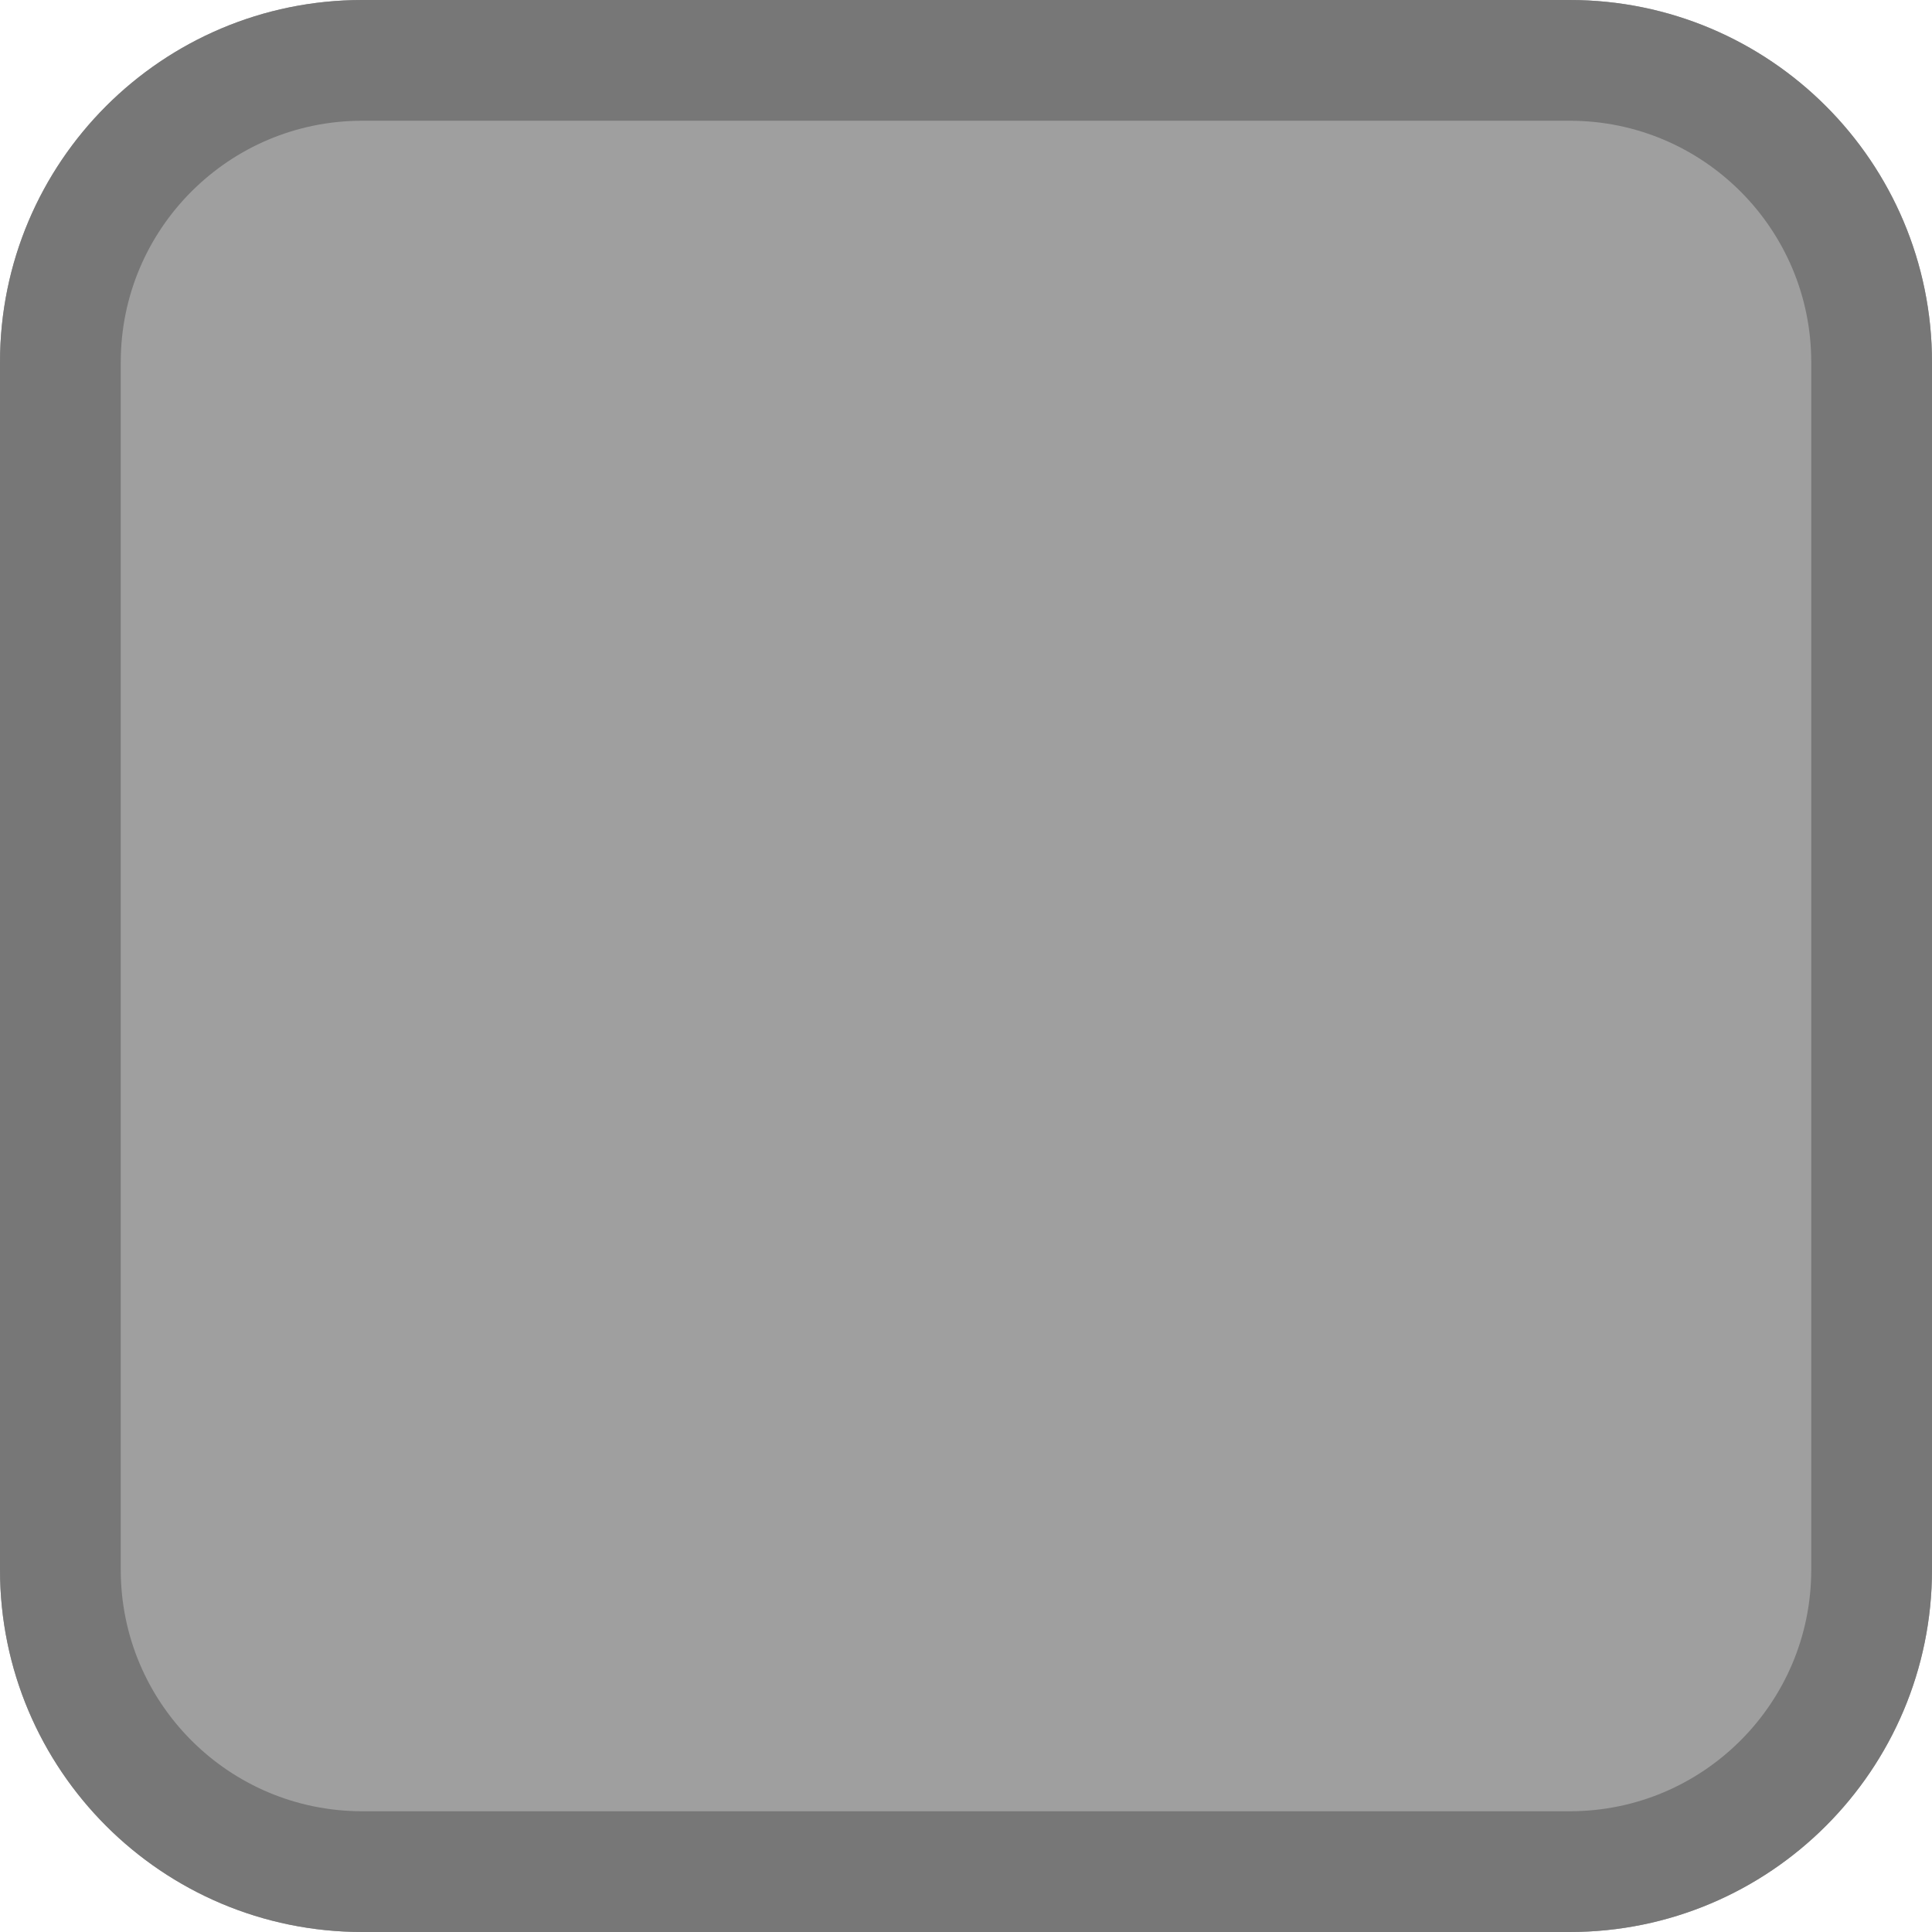
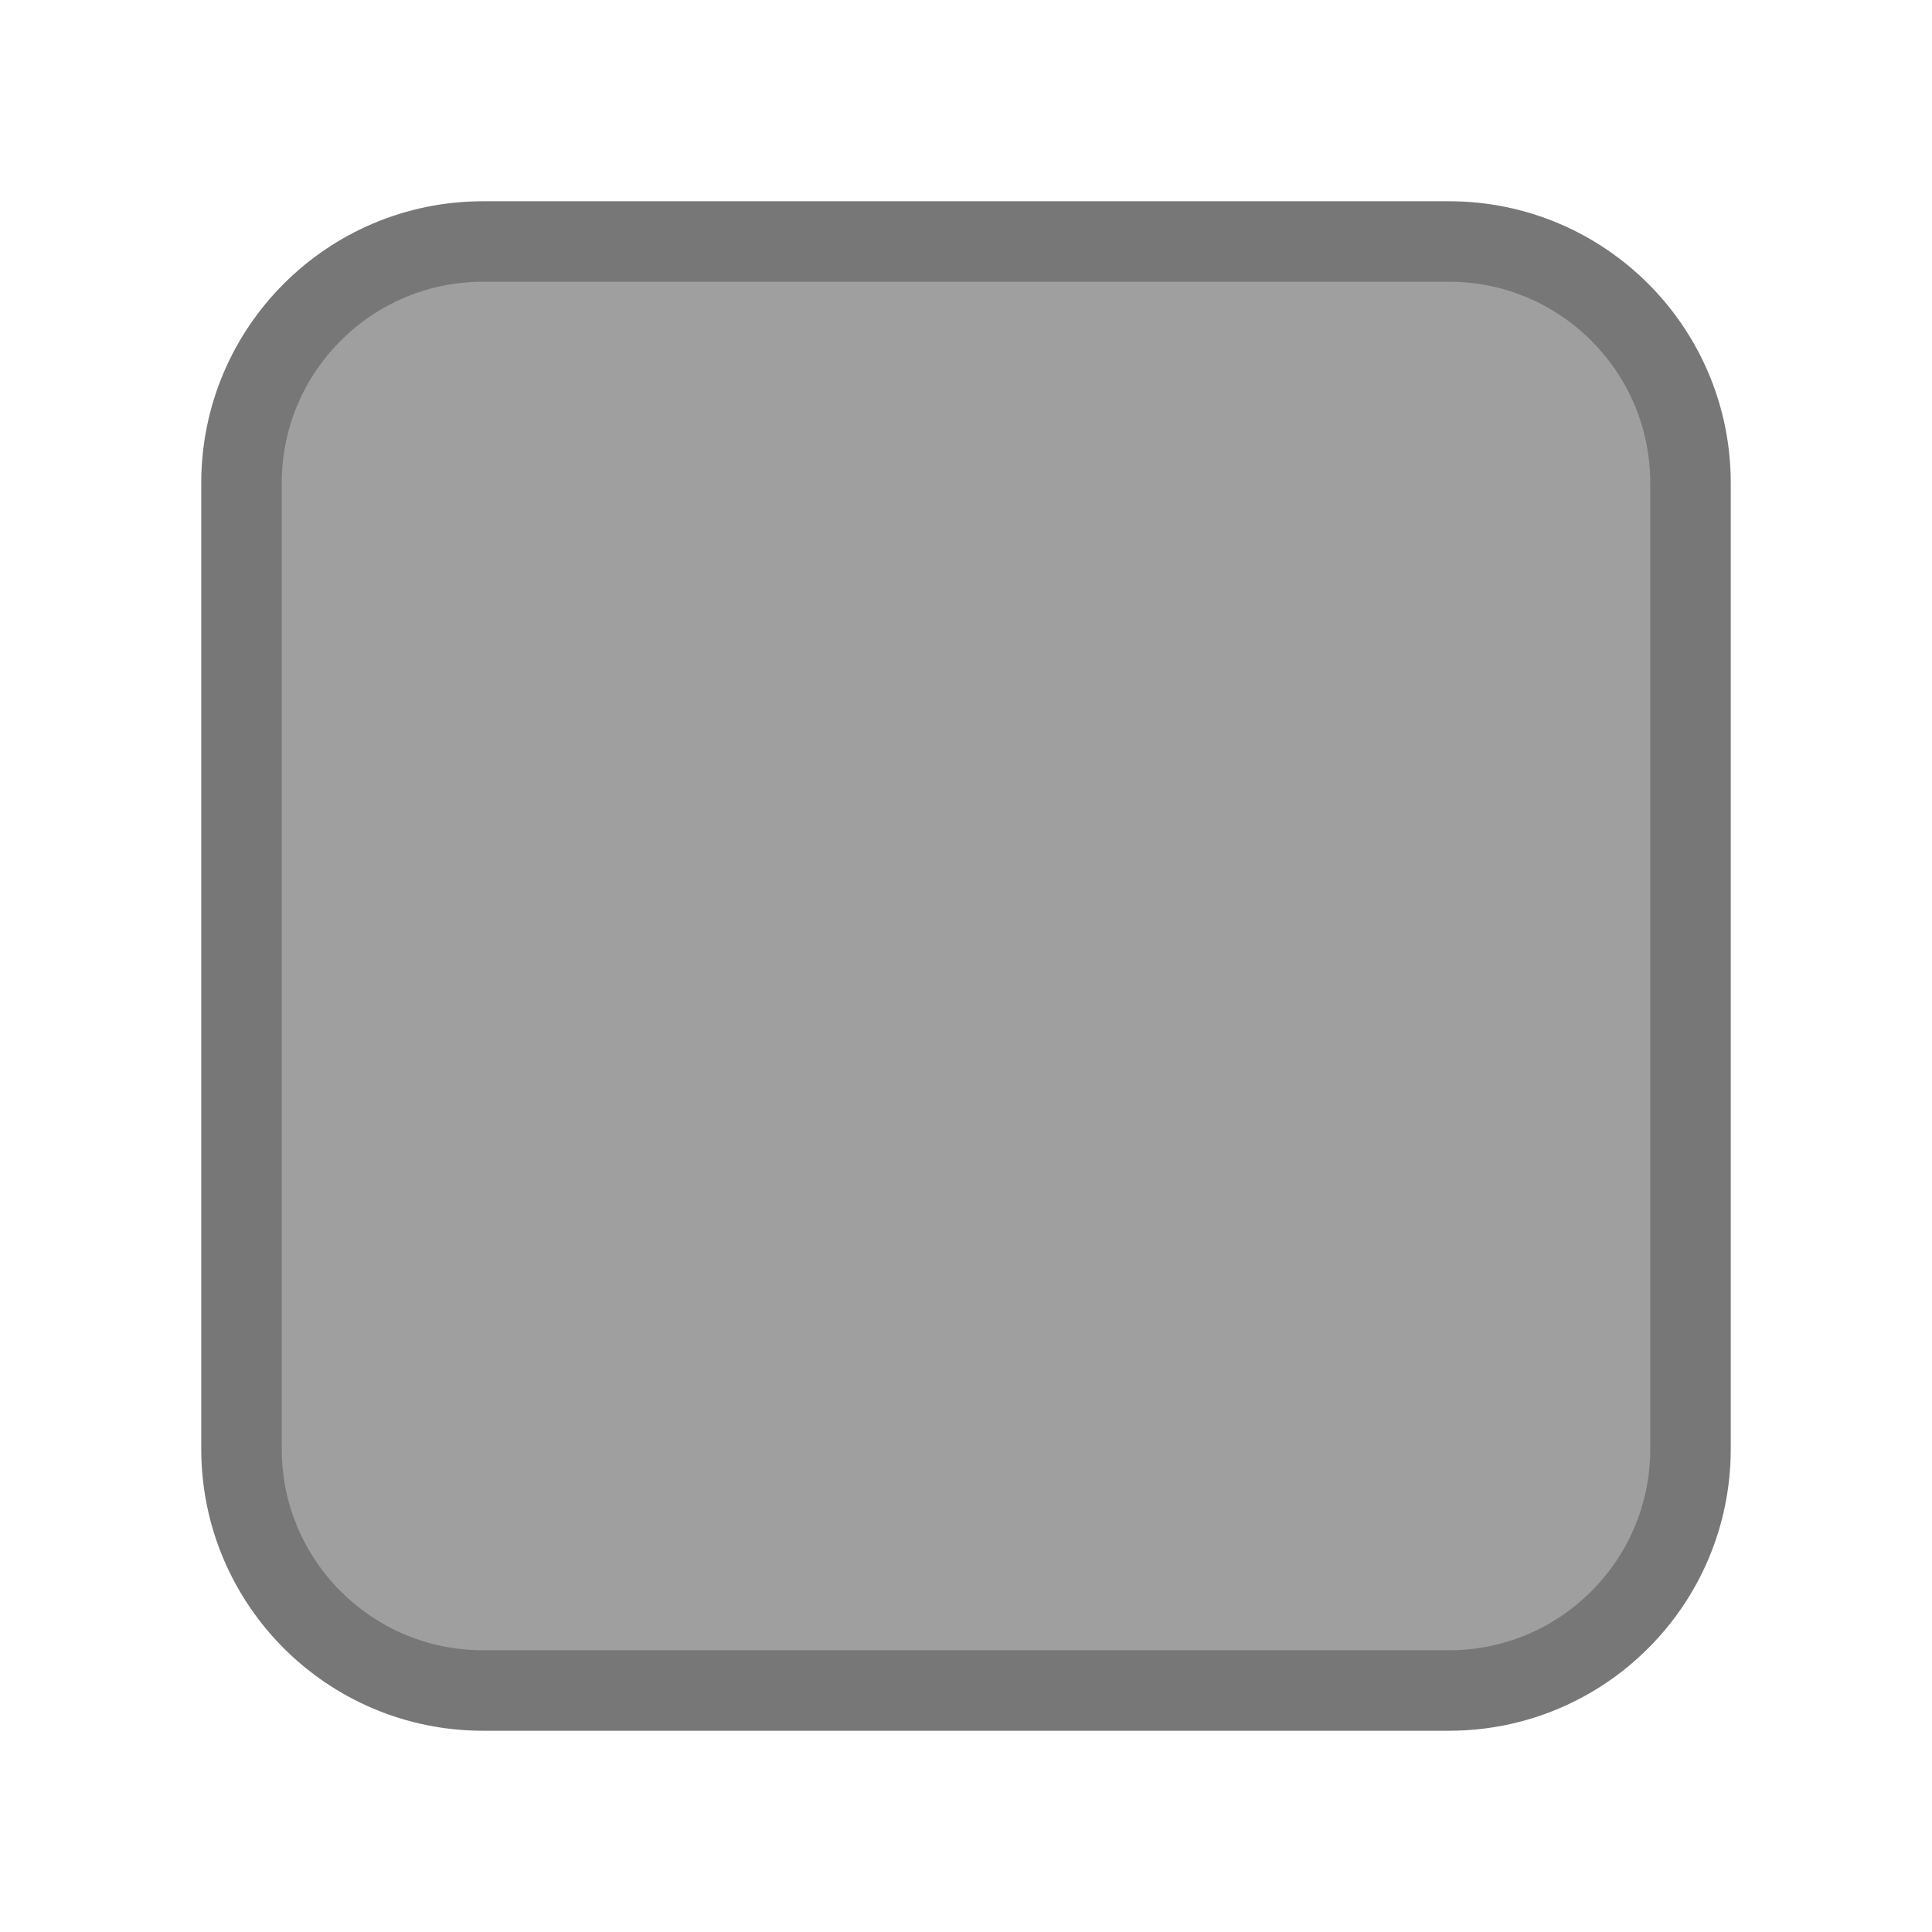
- <svg xmlns="http://www.w3.org/2000/svg" width="16" height="16" viewBox="0 0 16 16" fill="none">
-   <rect width="16" height="16" rx="3" fill="#777777" fill-opacity=".7" />
-   <rect x="0.5" y="0.5" width="15" height="15" rx="2.5" stroke="#777777" />
+ <svg xmlns="http://www.w3.org/2000/svg" width="24" height="24" viewBox="0 0 24 24" fill="none">
+   <path d="M17.625 3H6.375C4.511 3 3 4.511 3 6.375V17.625C3 19.489 4.511 21 6.375 21H17.625C19.489 21 21 19.489 21 17.625V6.375C21 4.511 19.489 3 17.625 3Z" fill="#777777" fill-opacity="0.7" />
+   <path d="M18 3H6C4.343 3 3 4.343 3 6V18C3 19.657 4.343 21 6 21H18C19.657 21 21 19.657 21 18V6C21 4.343 19.657 3 18 3Z" stroke="#777777" />
</svg>
